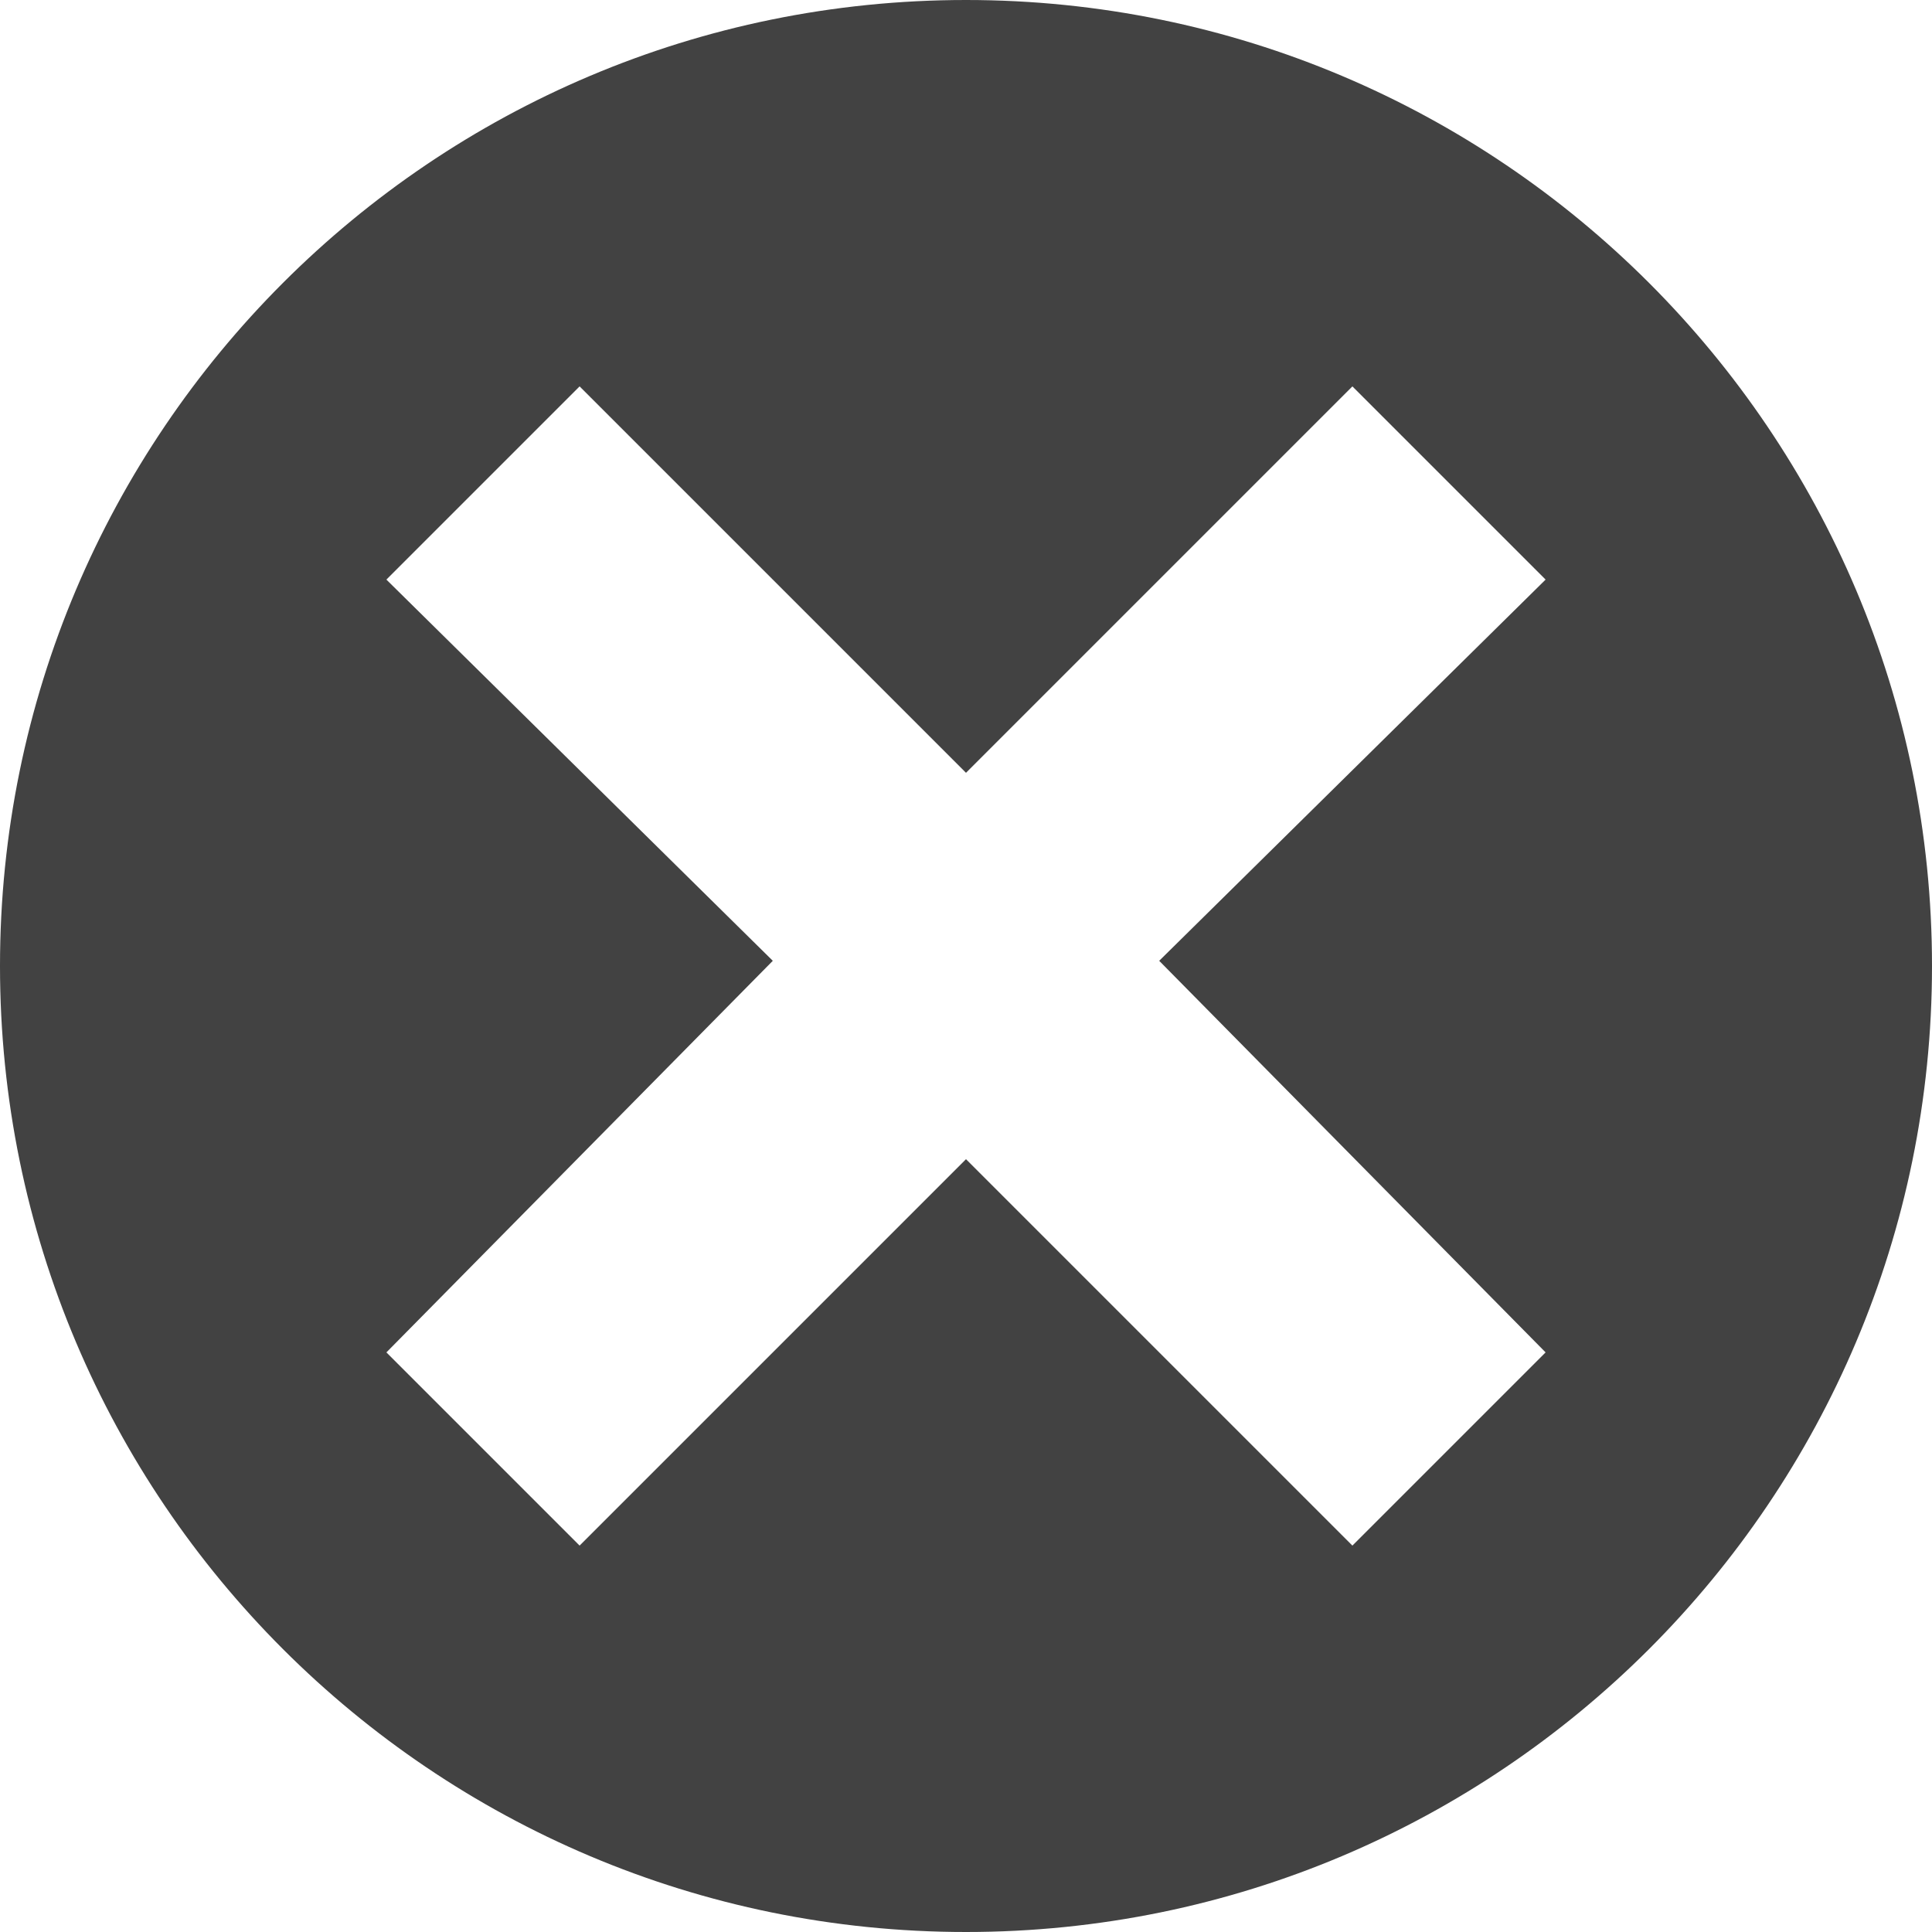
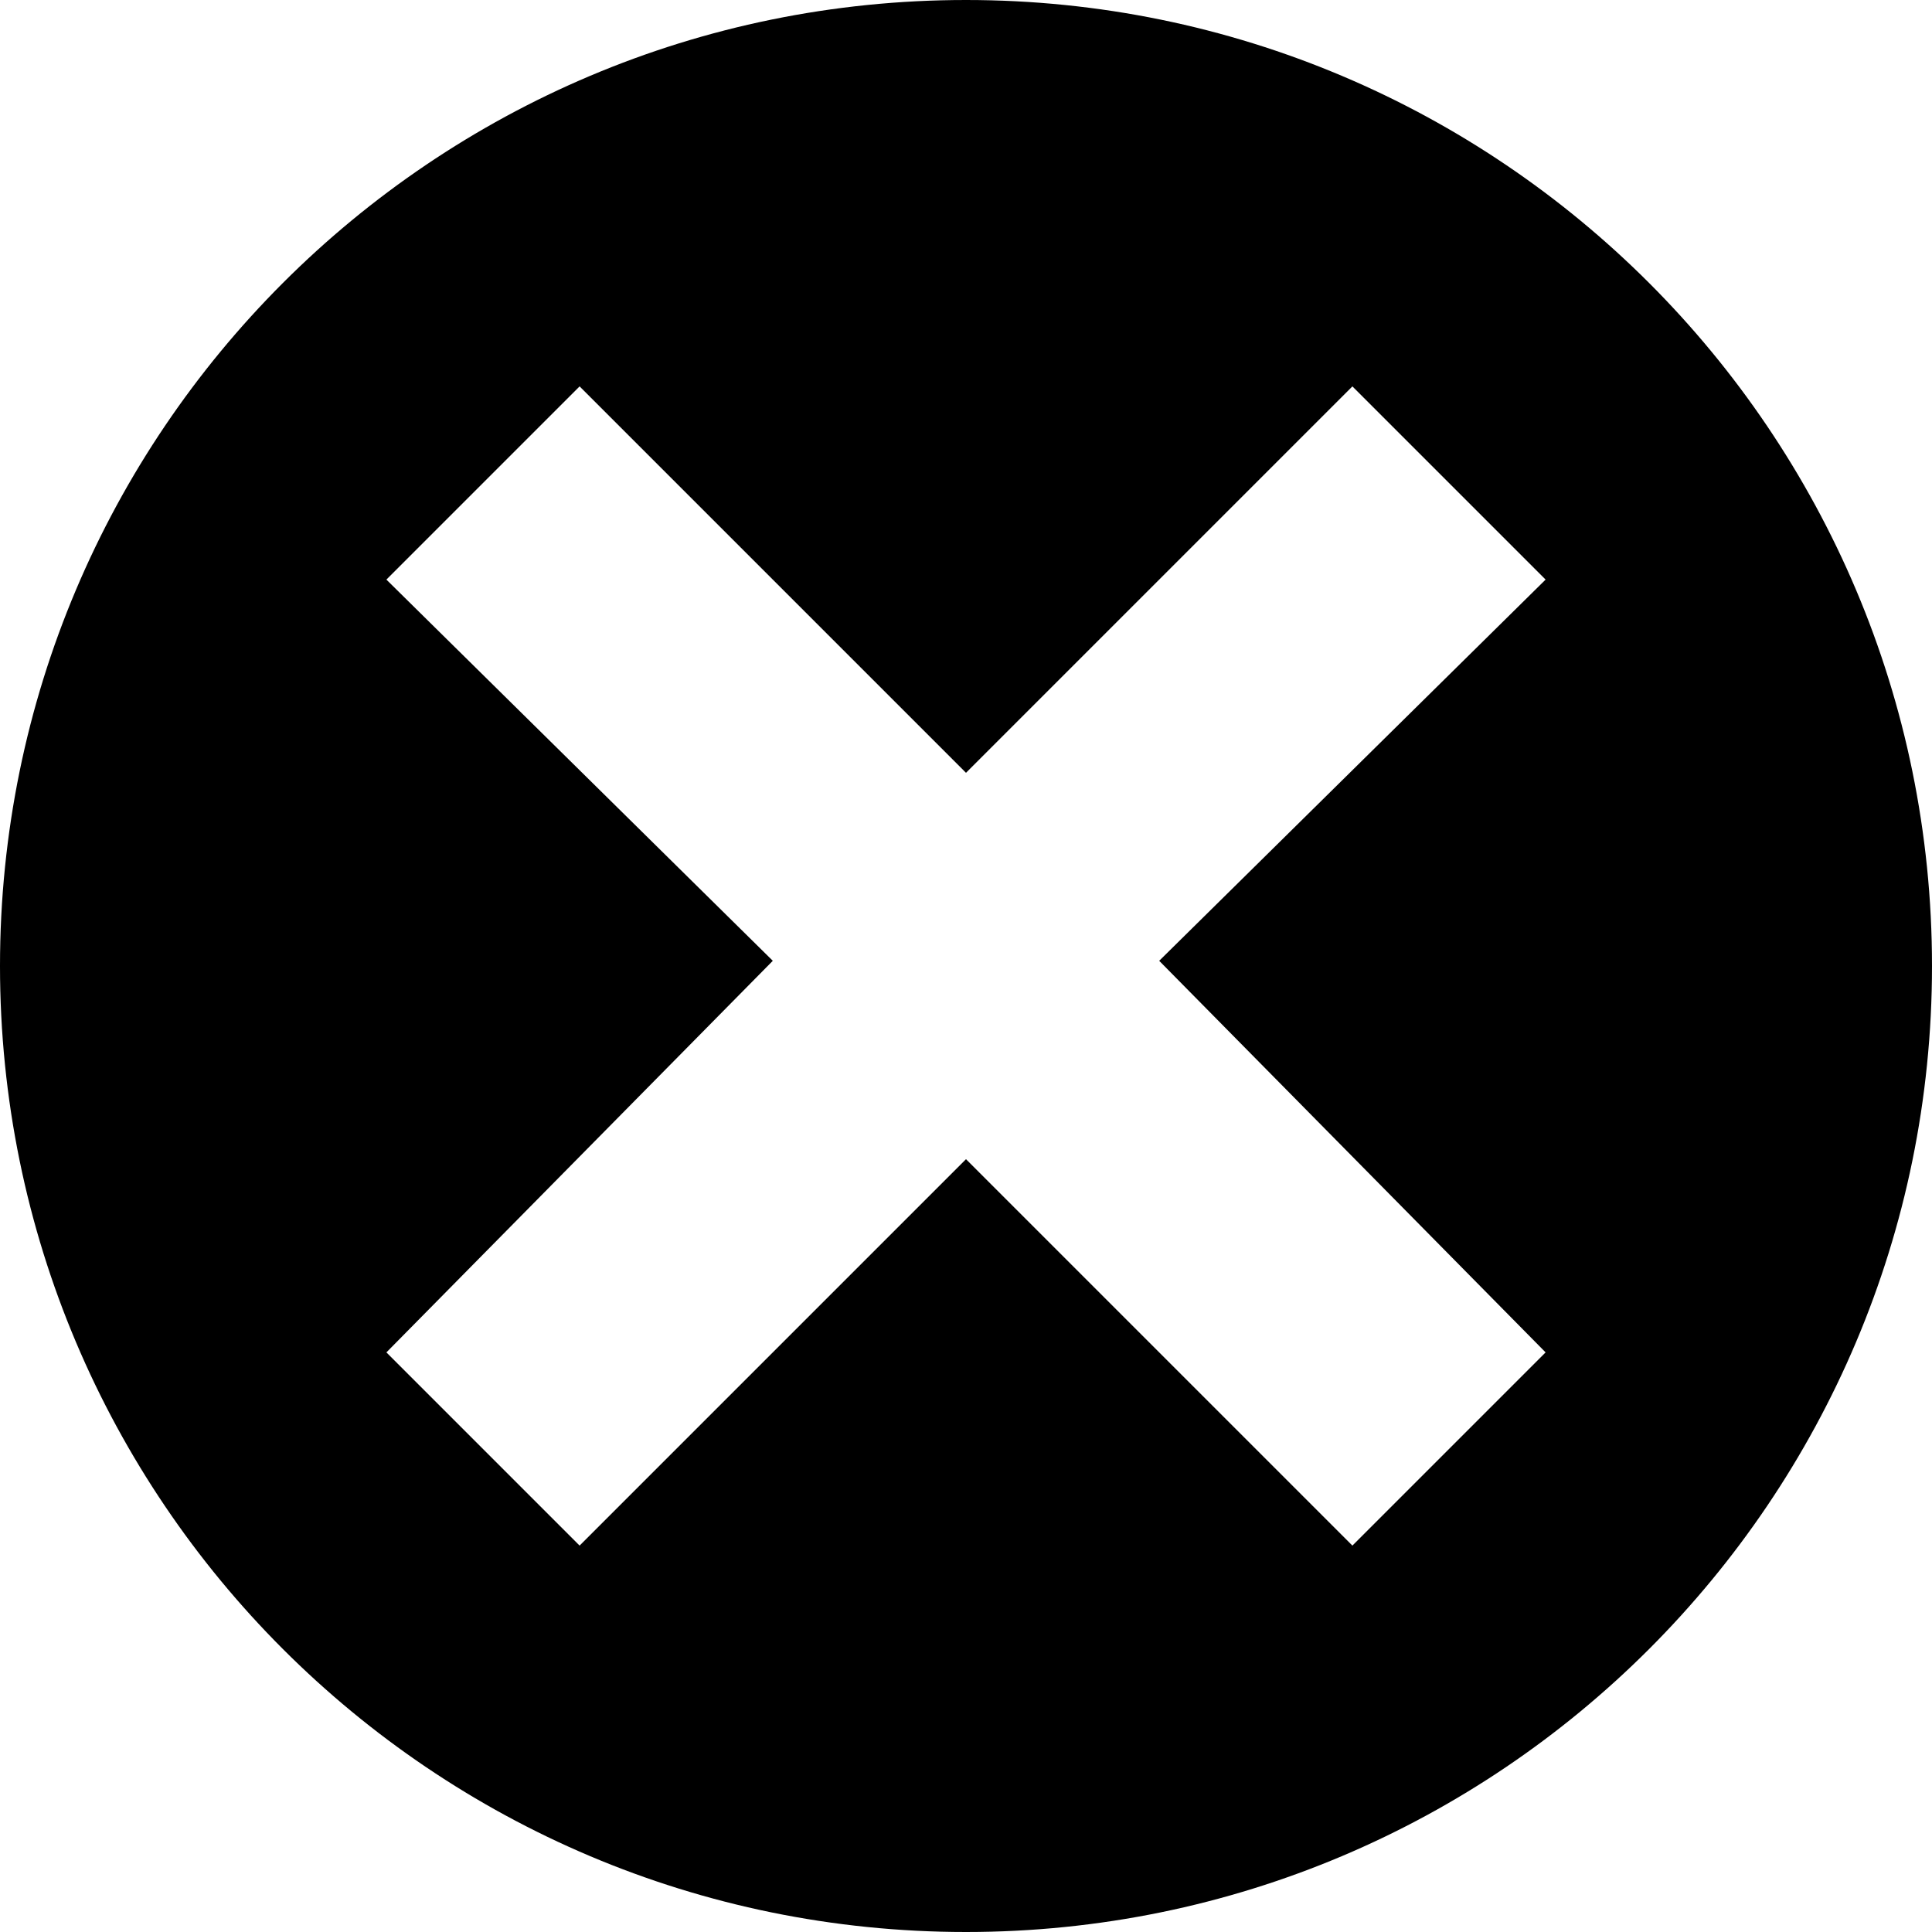
<svg xmlns="http://www.w3.org/2000/svg" width="13" height="13" viewBox="0 0 13 13">
  <g fill="none" fill-rule="evenodd">
-     <path d="M6.5 0C2.91 0 0 2.91 0 6.5S2.91 13 6.5 13 13 10.09 13 6.5 10.09 0 6.5 0zm3.9 9.1l-1.3 1.3-2.6-2.6-2.6 2.6-1.3-1.3 2.6-2.635L2.6 3.9l1.3-1.3 2.6 2.6 2.6-2.6 1.3 1.3-2.6 2.565L10.4 9.1z" fill="#424242" />
+     <path d="M6.5 0C2.91 0 0 2.91 0 6.5S2.91 13 6.5 13 13 10.09 13 6.5 10.09 0 6.5 0zm3.9 9.1l-1.3 1.3-2.6-2.6-2.6 2.6-1.3-1.3 2.6-2.635L2.6 3.9l1.3-1.3 2.6 2.6 2.6-2.6 1.3 1.3-2.6 2.565L10.4 9.1z" fill="#000000" />
  </g>
</svg>
